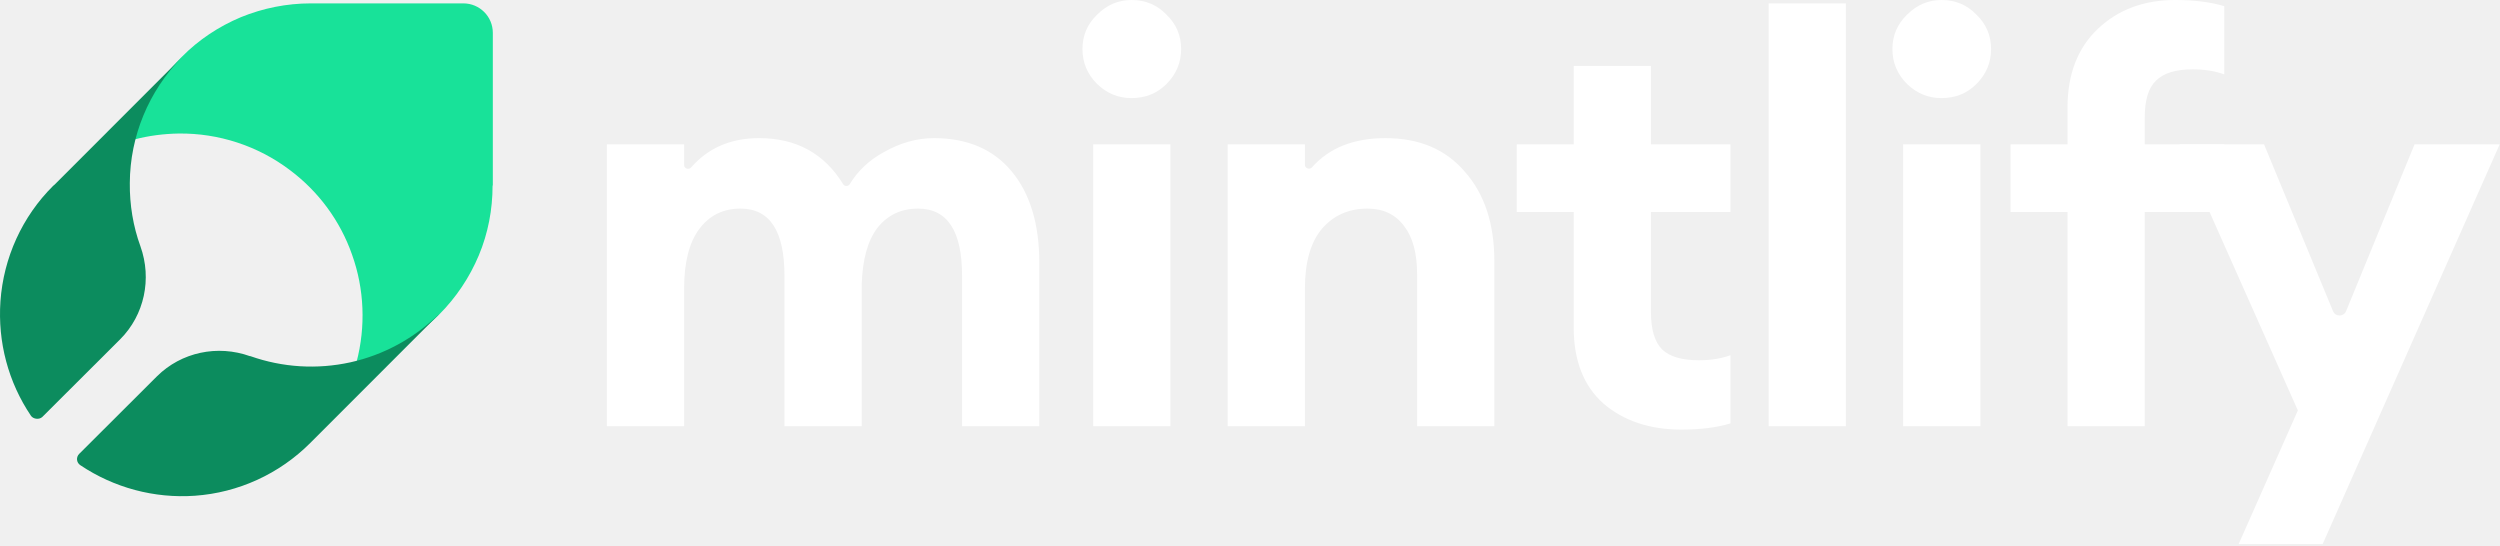
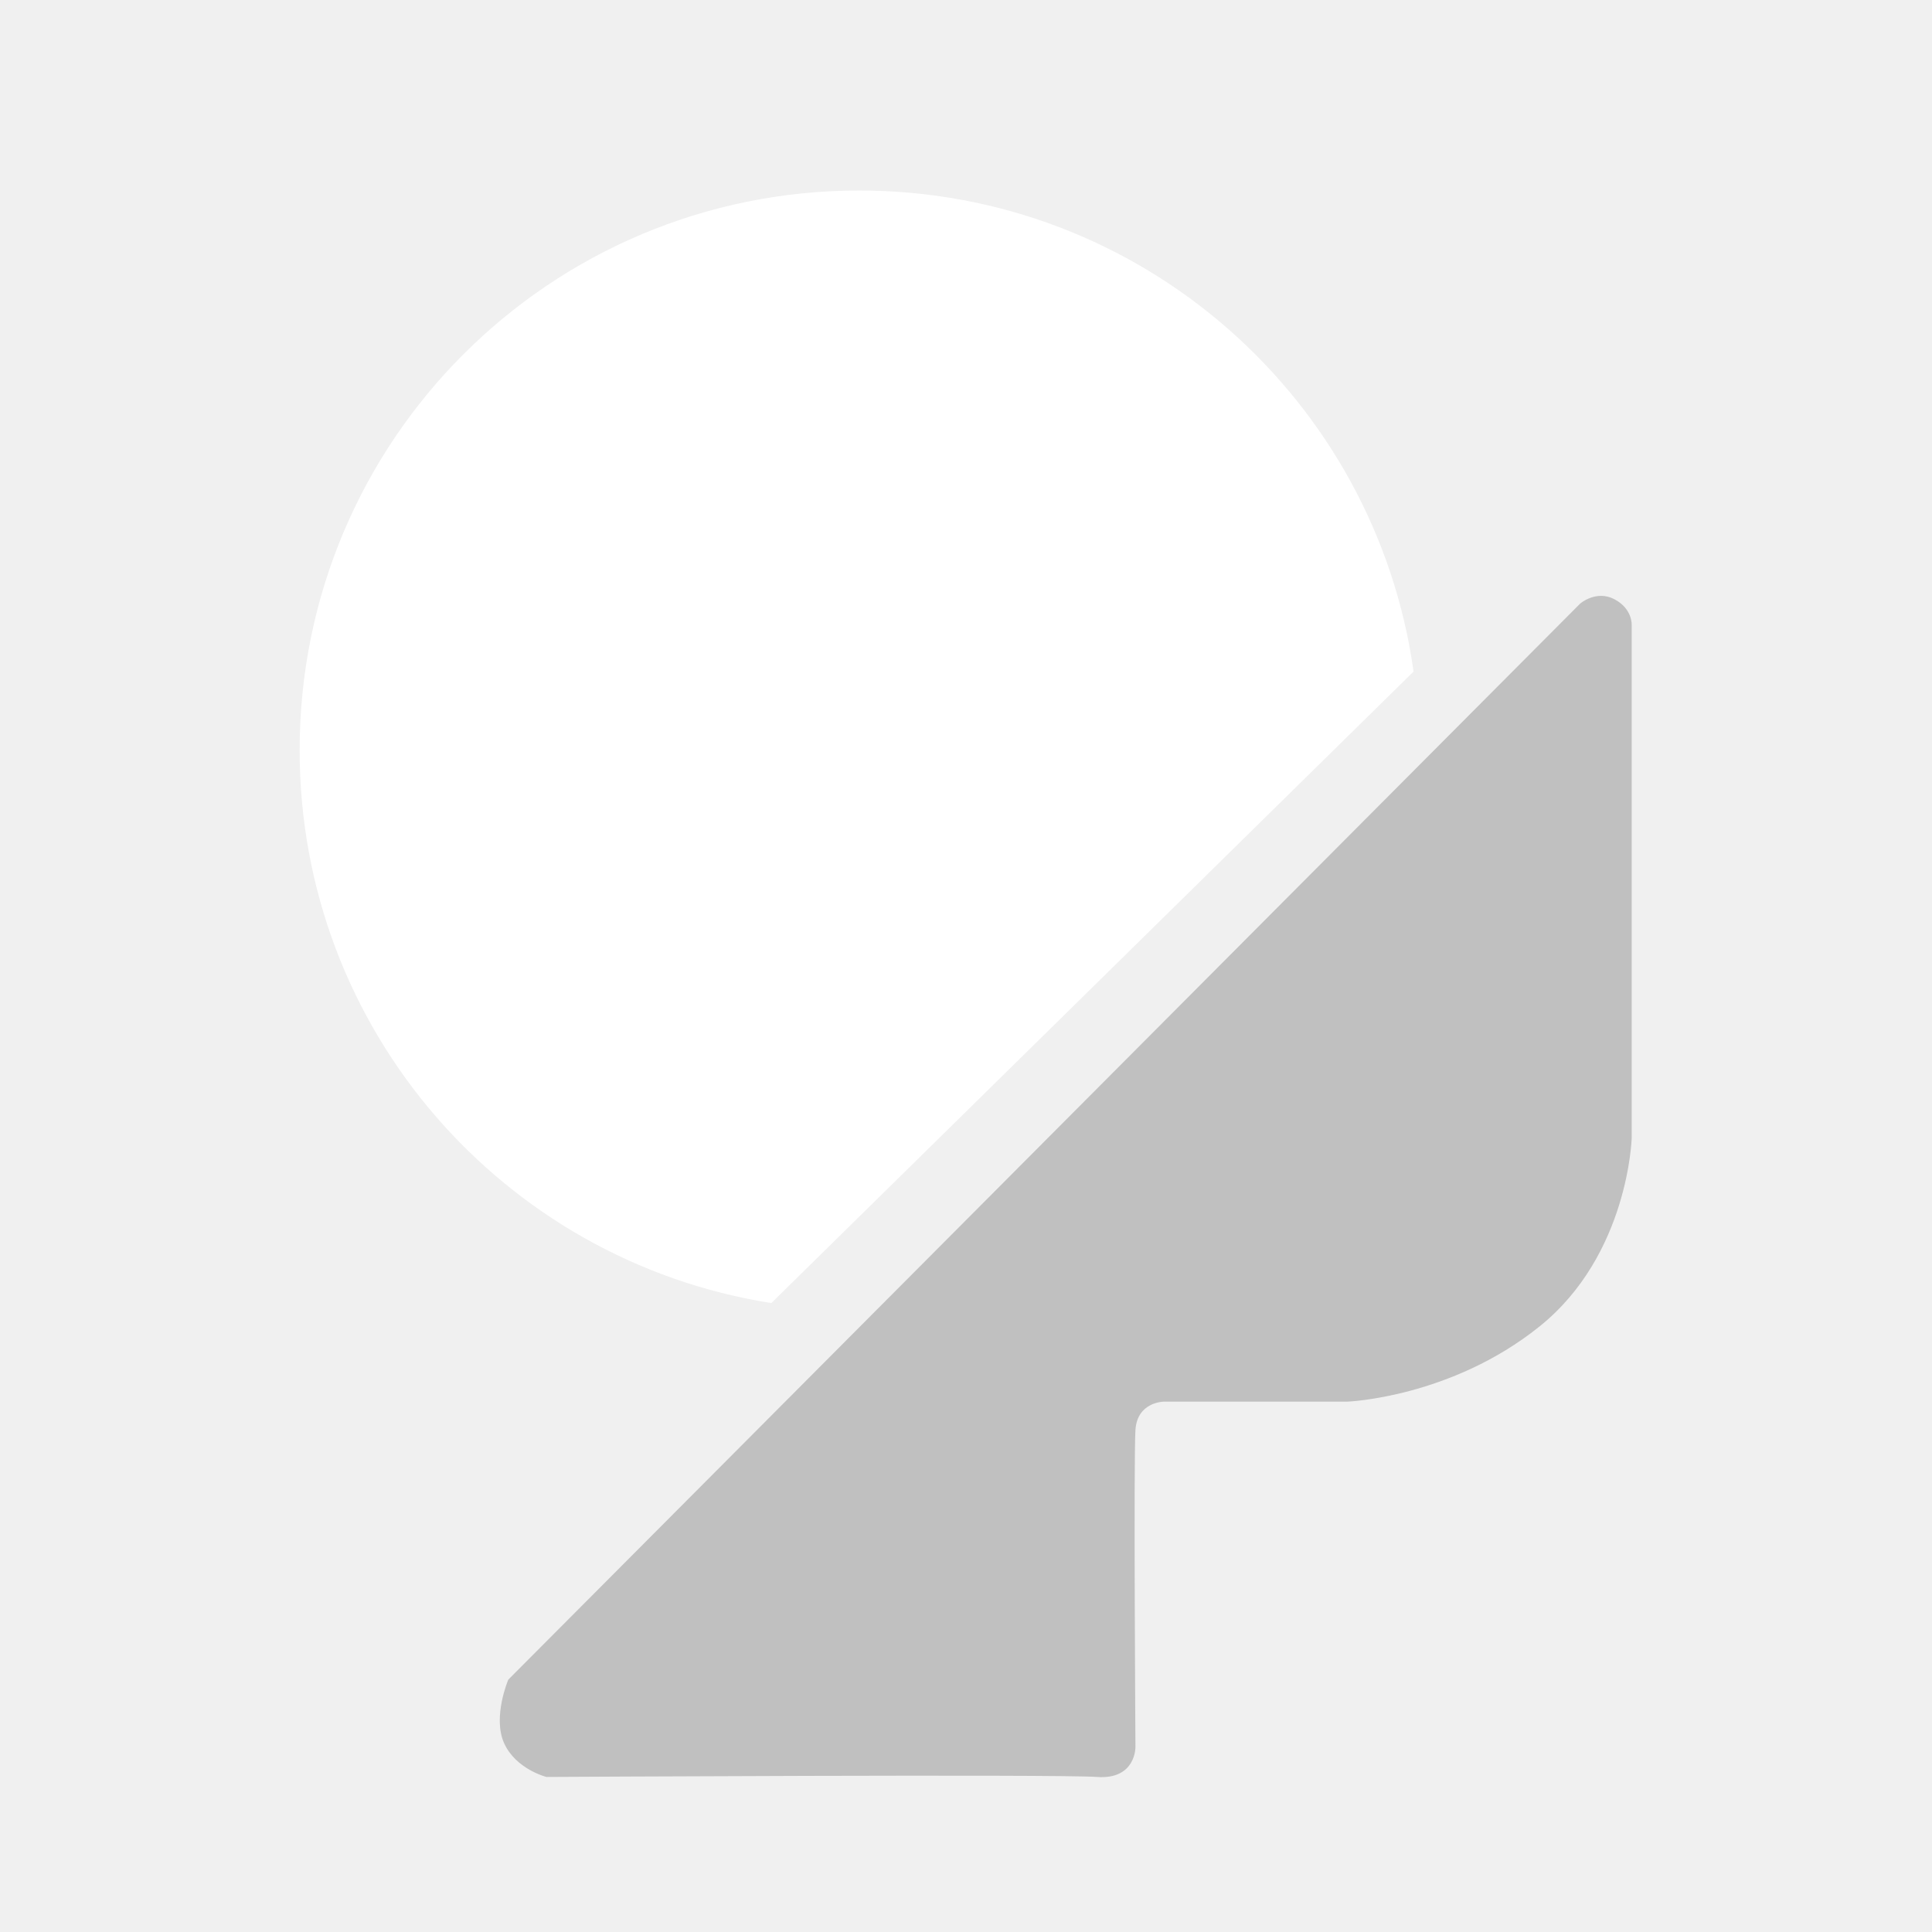
- <svg xmlns="http://www.w3.org/2000/svg" width="1682" height="367" viewBox="0 0 1682 367" fill="none">
-   <path d="M1562.69 366.037H1506.17L1546 276.14L1466.34 97.105H1523.24L1569.66 209.337C1571.28 213.26 1576.84 213.253 1578.45 209.325L1624.52 97.105H1681.79L1562.69 366.037Z" fill="white" />
-   <path d="M1391.02 286.761V142.622H1352.71V97.104H1391.02V72.449C1391.02 49.943 1397.85 32.242 1411.5 19.345C1425.16 6.448 1442.48 0 1463.47 0C1476.37 0 1487.37 1.391 1496.47 4.172V50.069C1490.4 47.793 1483.32 46.656 1475.23 46.656C1463.85 46.656 1455.63 49.184 1450.57 54.242C1445.51 59.046 1442.99 67.265 1442.99 78.897V97.104H1496.47V142.622H1442.99V286.761H1391.02Z" fill="white" />
-   <path d="M1306.22 66.001C1297.37 66.001 1289.66 62.84 1283.08 56.518C1276.51 49.943 1273.22 42.104 1273.22 33C1273.22 23.897 1276.51 16.184 1283.08 9.862C1289.66 3.287 1297.37 0 1306.22 0C1315.58 0 1323.42 3.287 1329.74 9.862C1336.31 16.184 1339.6 23.897 1339.6 33C1339.6 42.104 1336.31 49.943 1329.74 56.518C1323.42 62.84 1315.58 66.001 1306.22 66.001ZM1280.43 286.761V97.104H1332.39V286.761H1280.43Z" fill="white" />
-   <path d="M1189.94 286.761V2.276H1241.91V286.761H1189.94Z" fill="white" />
-   <path d="M1131.24 289.037C1110 289.037 1092.55 283.221 1078.89 271.588C1065.49 259.703 1058.79 242.634 1058.79 220.381V142.622H1020.48V97.104H1058.79V44.38H1110.76V97.104H1164.24V142.622H1110.76V210.14C1110.76 221.772 1113.29 230.117 1118.34 235.174C1123.4 239.979 1131.62 242.381 1143 242.381C1151.09 242.381 1158.17 241.243 1164.24 238.967V284.864C1155.14 287.646 1144.14 289.037 1131.24 289.037Z" fill="white" />
-   <path d="M825.979 286.761V97.104H877.945V110.967C877.945 113.311 881.135 114.347 882.688 112.591C894.273 99.485 910.773 92.932 932.187 92.932C954.946 92.932 972.774 100.518 985.67 115.69C998.82 130.61 1005.39 150.587 1005.39 175.622V286.761H953.429V184.346C953.429 170.438 950.521 159.691 944.704 152.104C938.888 144.265 930.67 140.346 920.049 140.346C907.405 140.346 897.164 144.898 889.325 154.001C881.738 163.105 877.945 176.507 877.945 194.208V286.761H825.979Z" fill="white" />
-   <path d="M761.286 66.001C752.436 66.001 744.723 62.84 738.148 56.518C731.574 49.943 728.286 42.104 728.286 33C728.286 23.897 731.574 16.184 738.148 9.862C744.723 3.287 752.436 0 761.286 0C770.643 0 778.482 3.287 784.804 9.862C791.379 16.184 794.666 23.897 794.666 33C794.666 42.104 791.379 49.943 784.804 56.518C778.482 62.84 770.643 66.001 761.286 66.001ZM735.493 286.761V97.104H787.459V286.761H735.493Z" fill="white" />
-   <path d="M647.273 286.761V185.484C647.273 155.392 637.411 140.346 617.686 140.346C606.307 140.346 597.204 144.645 590.376 153.242C583.801 161.84 580.261 174.61 579.755 191.553V286.761H527.789V185.484C527.789 155.392 517.927 140.346 498.203 140.346C486.571 140.346 477.341 144.898 470.513 154.001C463.685 163.105 460.272 176.507 460.272 194.208V286.761H408.306V97.104H460.272V111.103C460.272 113.435 463.407 114.462 464.939 112.704C476.419 99.522 491.68 92.932 510.72 92.932C535.742 92.932 554.588 103.262 567.259 123.923C568.258 125.553 570.718 125.527 571.712 123.894C577.189 114.891 584.802 107.731 594.548 102.414C605.675 96.093 616.928 92.932 628.307 92.932C650.813 92.932 668.261 100.391 680.652 115.311C693.043 130.231 699.239 150.714 699.239 176.76V286.761H647.273Z" fill="white" />
-   <path d="M331.569 124.833V22.09C331.569 11.065 322.625 2.276 311.764 2.276H209.069C192.938 2.276 176.967 5.472 162.113 11.544C147.26 17.775 133.685 26.724 122.345 38.228L121.546 39.027C106.533 54.207 95.833 73.062 90.402 93.834C100.145 91.277 110.206 89.999 120.268 89.839C147.1 89.52 173.453 98.148 194.855 114.287C214.18 128.668 228.873 148.481 236.859 171.331C245.164 194.5 246.122 219.746 239.893 243.554C260.496 238.122 279.503 227.416 294.675 212.396L295.474 211.597C306.813 200.252 315.917 186.67 322.145 171.81C328.374 156.95 331.409 140.971 331.409 124.833H331.569Z" fill="#18E299" />
-   <path d="M87.337 123.098C87.496 91.579 100.066 61.334 122.182 38.73L36.739 124.212C36.421 124.531 36.102 124.69 35.784 125.008C14.941 145.702 2.371 173.4 0.303 202.69C-1.607 230.07 5.553 257.131 20.828 279.736C22.285 281.892 26.238 282.601 28.466 280.532L80.813 228.319C97.202 211.923 102.293 187.568 94.497 165.759C89.564 152.229 87.178 137.743 87.337 123.098Z" fill="#0C8C5E" />
-   <path d="M294.976 211.605C278.587 227.683 258.062 238.826 235.786 243.761C213.351 248.695 190.121 247.263 168.482 239.622C168.482 239.622 168.323 239.622 168.164 239.622C146.365 231.822 122.022 236.916 105.633 253.153L53.285 305.365C51.057 307.594 51.376 311.255 54.081 313.006C76.674 328.129 103.724 335.451 131.091 333.541C160.368 331.472 187.894 318.896 208.737 298.043L209.533 297.247L294.976 211.765V211.605Z" fill="#0C8C5E" />
+ <svg xmlns="http://www.w3.org/2000/svg" version="1.2" viewBox="0 0 1080 1080" width="1080" height="1080">
+   <style>
+ 		.s0 { fill: #ffffff;stroke: #ffffff;stroke-miterlimit:10 }
+ 		.s1 { fill: #c0c0c0;stroke: #c0c0c0;stroke-miterlimit:10 } 
+ 	</style>
+   <g id="Layer 1">
+     <path id="Shape 1" fill-rule="evenodd" class="s0" d="m168 419.37c0-172.74 139.63-312.37 312.37-312.37 157.75 0 287.89 116.45 309.29 268.22l-358.64 352.66c-149.22-23.6-263.02-152.56-263.02-308.51z" />
+     <path id="Shape 2" fill-rule="evenodd" class="s1" d="m284.56 939.21l599.1-601.43c0 0 8.74-7.59 18.64-2.33 9.91 5.26 9.33 13.99 9.33 13.99v286.73c0 0-1.8 65.11-51.29 104.9-49.48 39.78-107.23 41.96-107.23 41.96h-102.57c0 0-15.27 0.08-16.32 16.31-1.04 16.24 0 177.17 0 177.17 0 0 0.39 17.91-20.98 16.32-21.36-1.6-307.7 0-307.7 0 0 0-16.91-4.29-23.31-18.65-6.41-14.36 2.33-34.97 2.33-34.97z" />
+   </g>
</svg>
